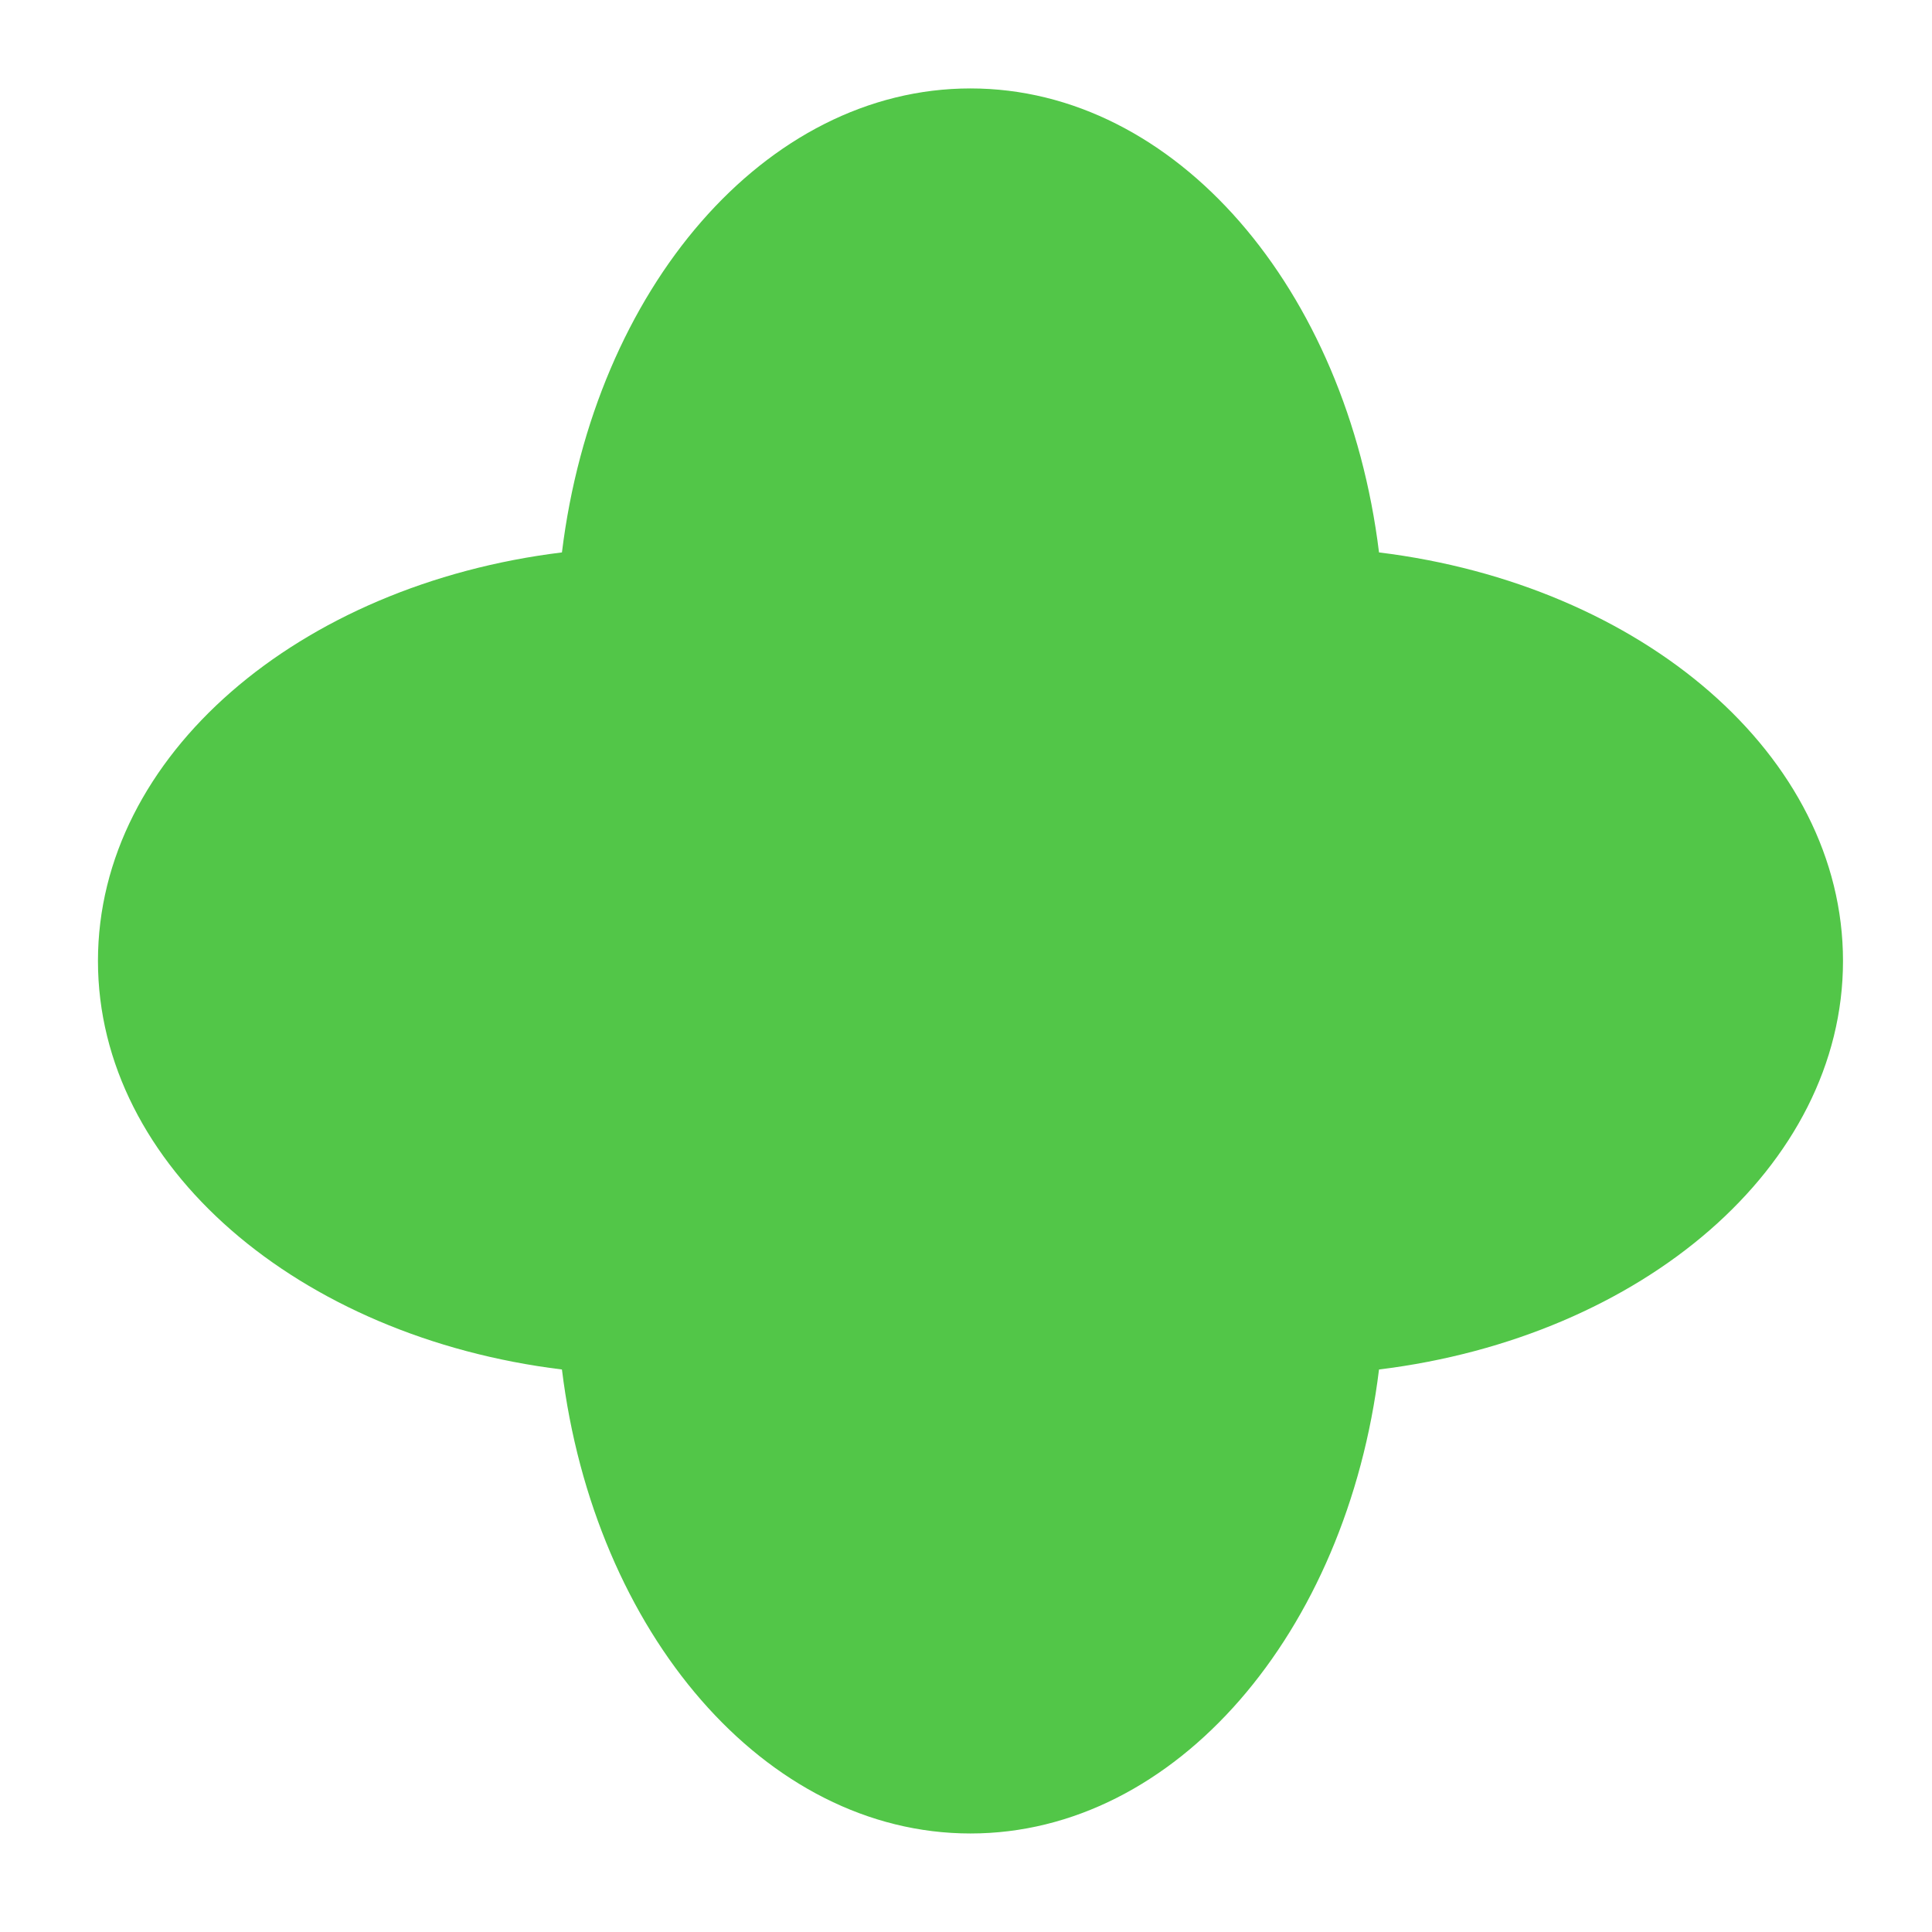
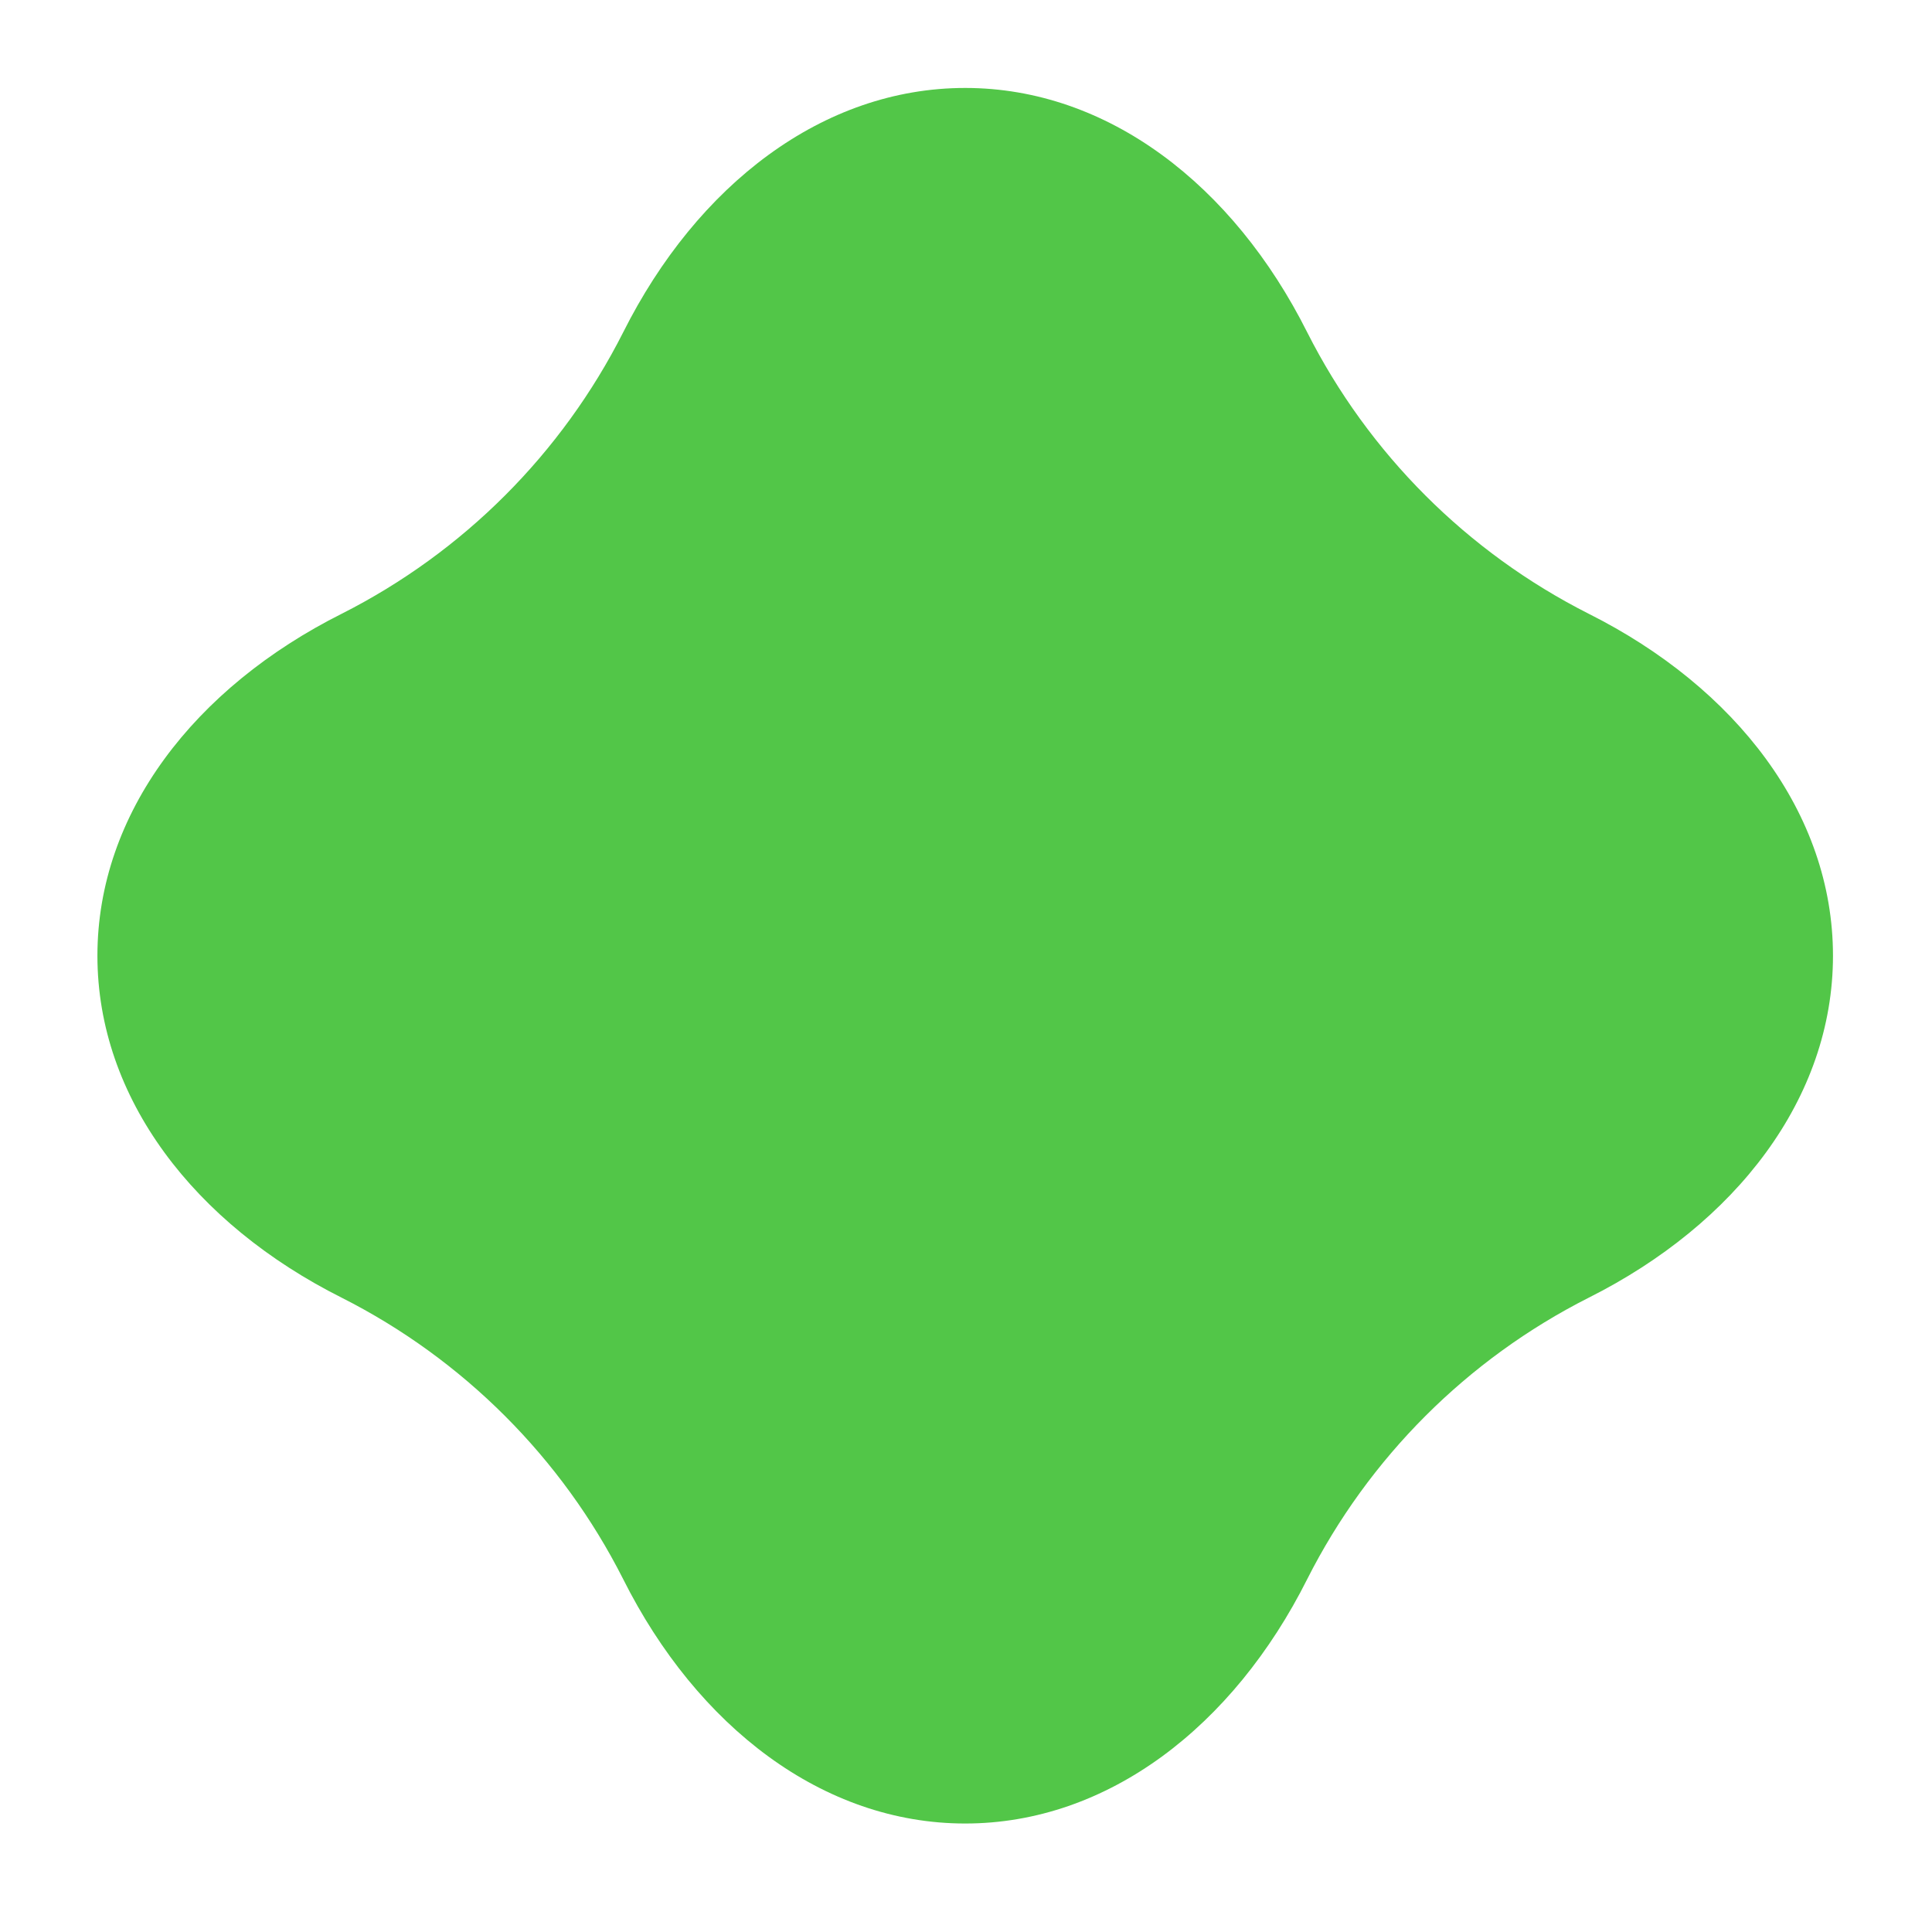
- <svg xmlns="http://www.w3.org/2000/svg" width="100%" height="100%" viewBox="0 0 183 183" version="1.1" xml:space="preserve" style="fill-rule:evenodd;clip-rule:evenodd;stroke-linejoin:round;stroke-miterlimit:2;">
-   <g transform="matrix(1,0,0,1,-1,0)">
-     <g id="shape1" transform="matrix(1.10786,0,0,1.10786,1.902,0)">
+ <svg xmlns="http://www.w3.org/2000/svg" width="100%" height="100%" viewBox="0 0 184 184" version="1.1" xml:space="preserve" style="fill-rule:evenodd;clip-rule:evenodd;stroke-linejoin:round;stroke-miterlimit:2;">
+   <g id="shape1" transform="matrix(1.00851,0,0,1.00851,265.685,0)">
+     <rect x="-263.443" y="0" width="182.448" height="182.448" style="fill:none;" />
+     <g id="shape11" transform="matrix(1.09851,0,0,1.09851,-262.549,0)">
      <rect x="0" y="0" width="164.321" height="164.321" style="fill:none;" />
      <g transform="matrix(0.942461,2.2819e-32,-2.2819e-32,0.942461,-93.7594,-73.3637)">
-         <path d="M149.598,202.081C125.736,199.155 107.506,183.665 107.506,165.019C107.506,146.374 125.736,130.883 149.598,127.957C152.524,104.095 168.014,85.865 186.66,85.865C205.306,85.865 220.796,104.095 223.722,127.957C247.584,130.883 265.814,146.374 265.814,165.019C265.814,183.665 247.584,199.155 223.722,202.081C220.796,225.943 205.306,244.173 186.66,244.173C168.014,244.173 152.524,225.943 149.598,202.081Z" style="fill:rgb(82,198,72);" />
+         <path d="M155.46,221.877C149.858,210.81 140.869,201.821 129.802,196.219C116.359,189.474 107.506,178.013 107.506,165.019C107.506,152.026 116.359,140.564 129.802,133.819C140.869,128.217 149.858,119.228 155.46,108.161C162.205,94.718 173.666,85.865 186.66,85.865C199.654,85.865 211.115,94.718 217.86,108.161C223.462,119.228 232.451,128.217 243.518,133.819C256.961,140.564 265.814,152.026 265.814,165.019C265.814,178.013 256.961,189.474 243.518,196.219C232.451,201.821 223.462,210.81 217.86,221.877C211.115,235.32 199.654,244.173 186.66,244.173C173.666,244.173 162.205,235.32 155.46,221.877Z" style="fill:rgb(82,198,72);" />
      </g>
    </g>
  </g>
</svg>
